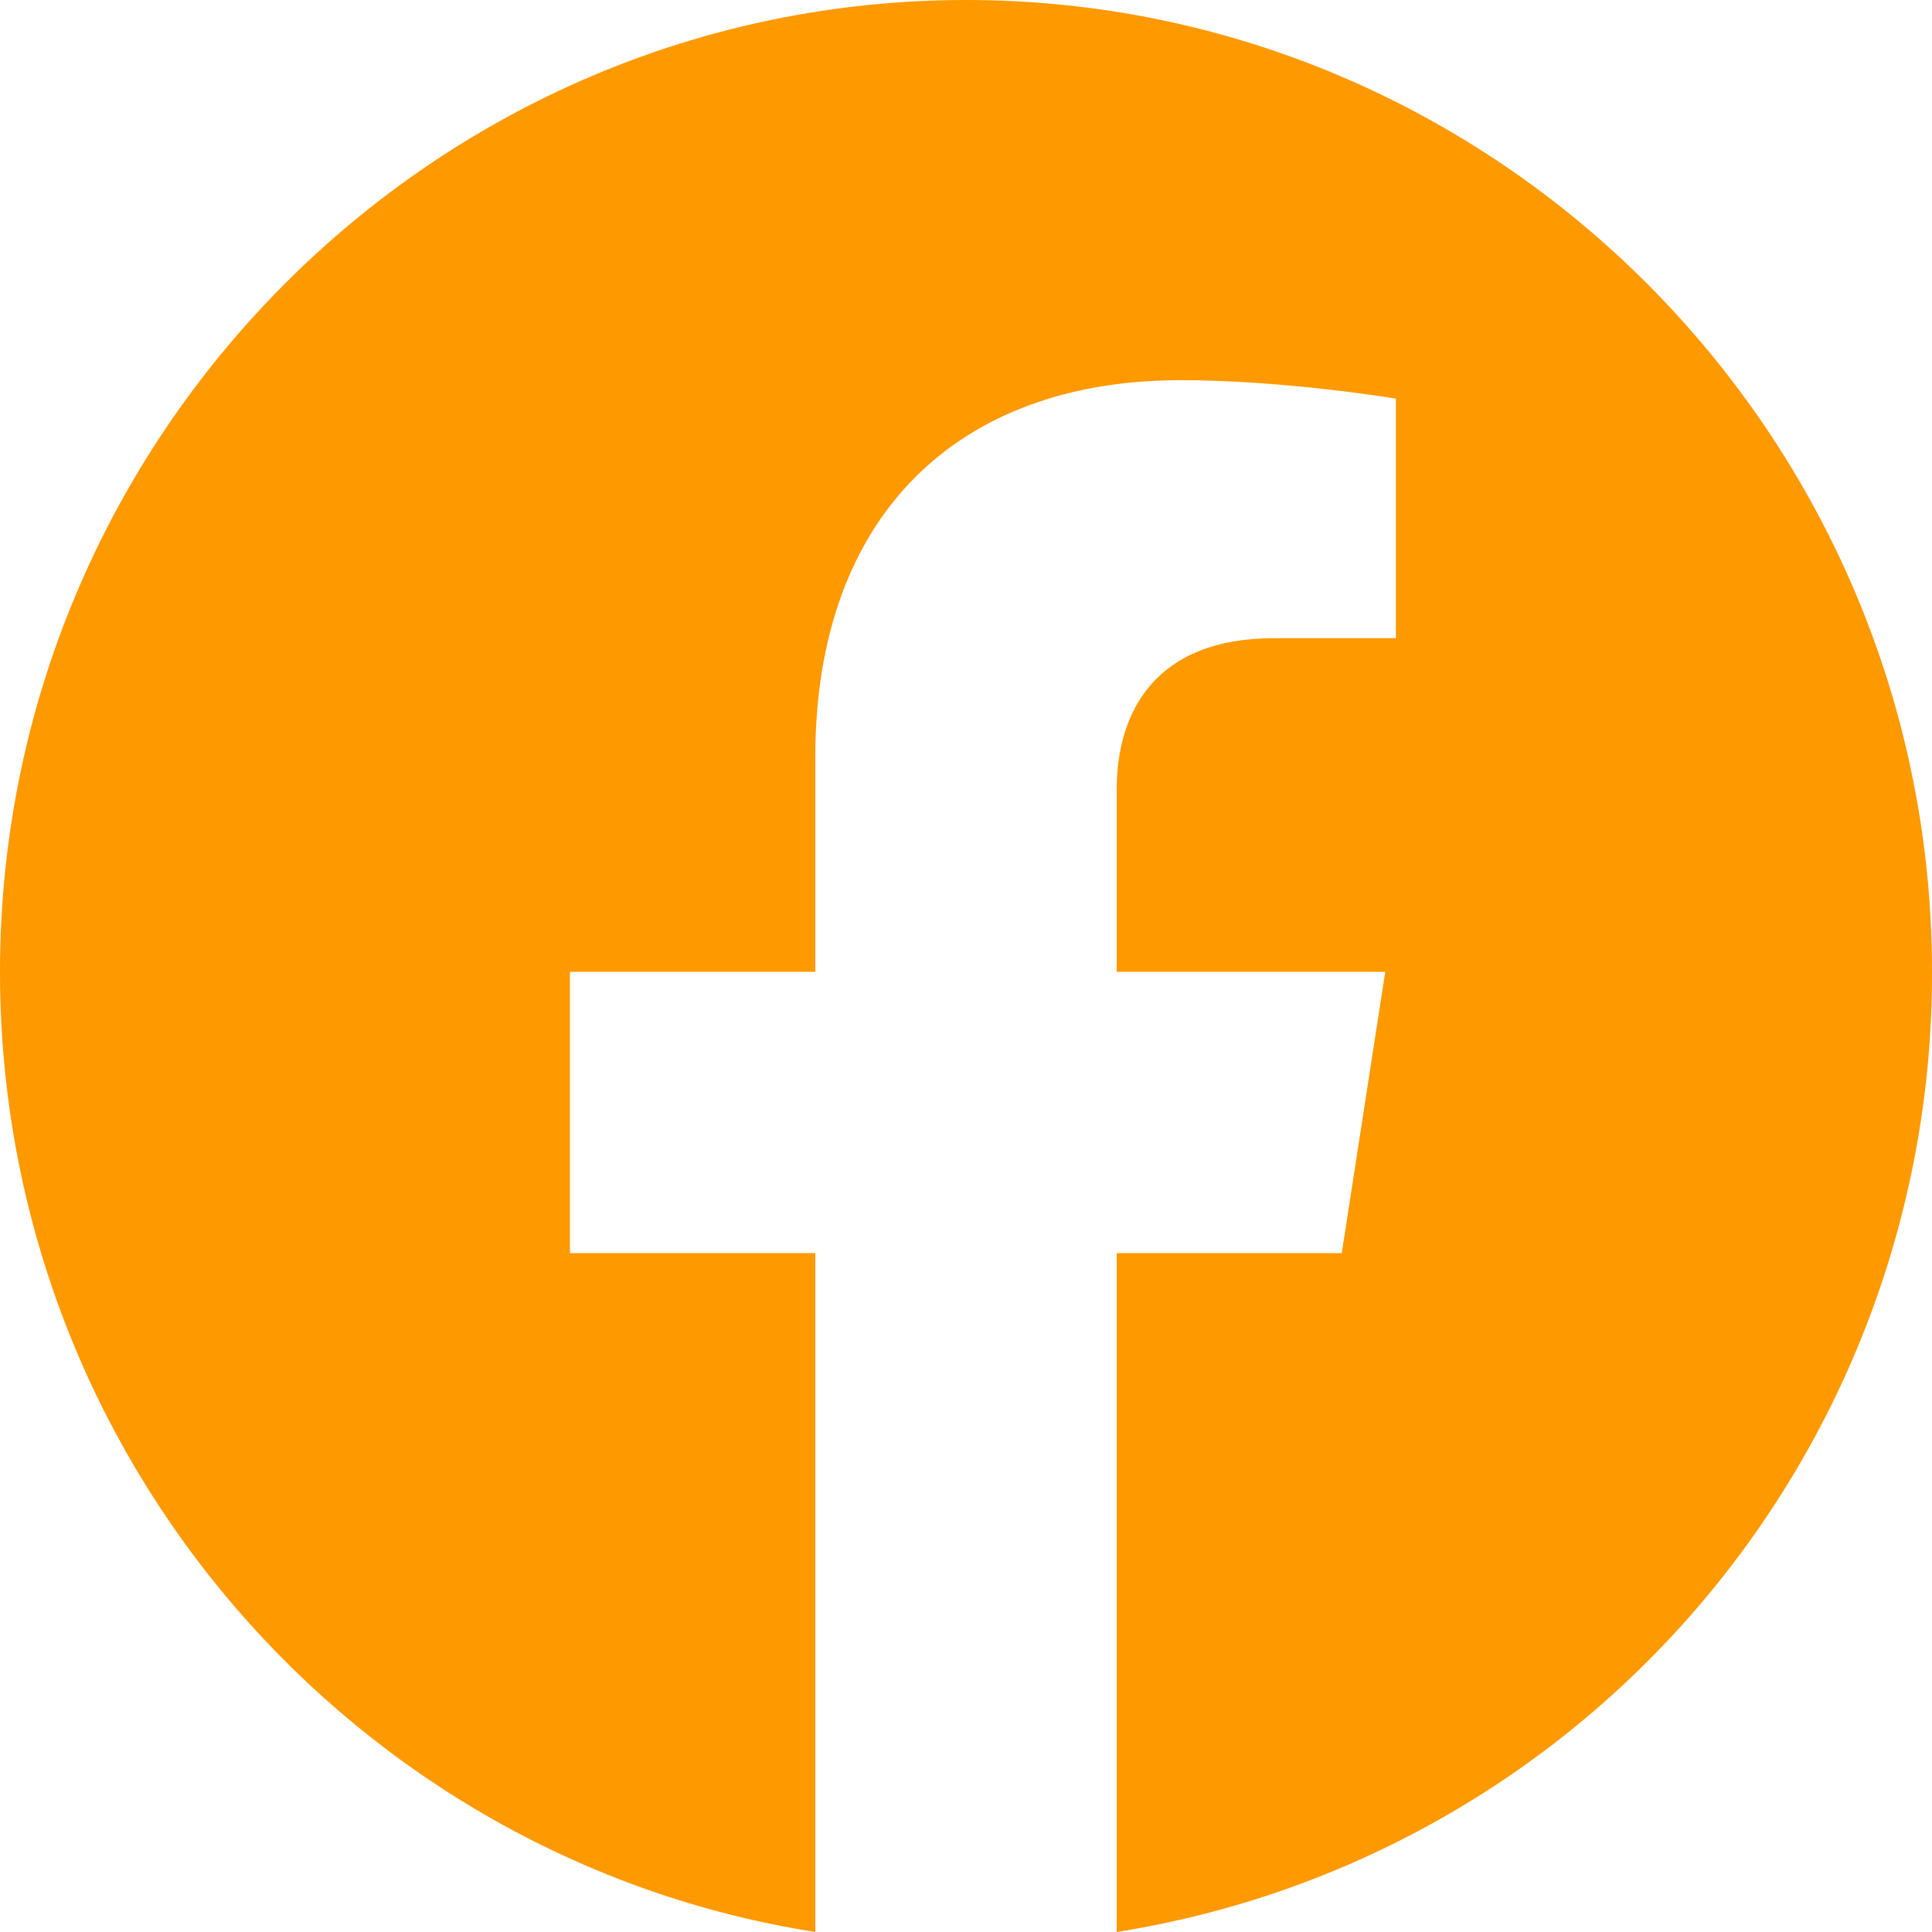
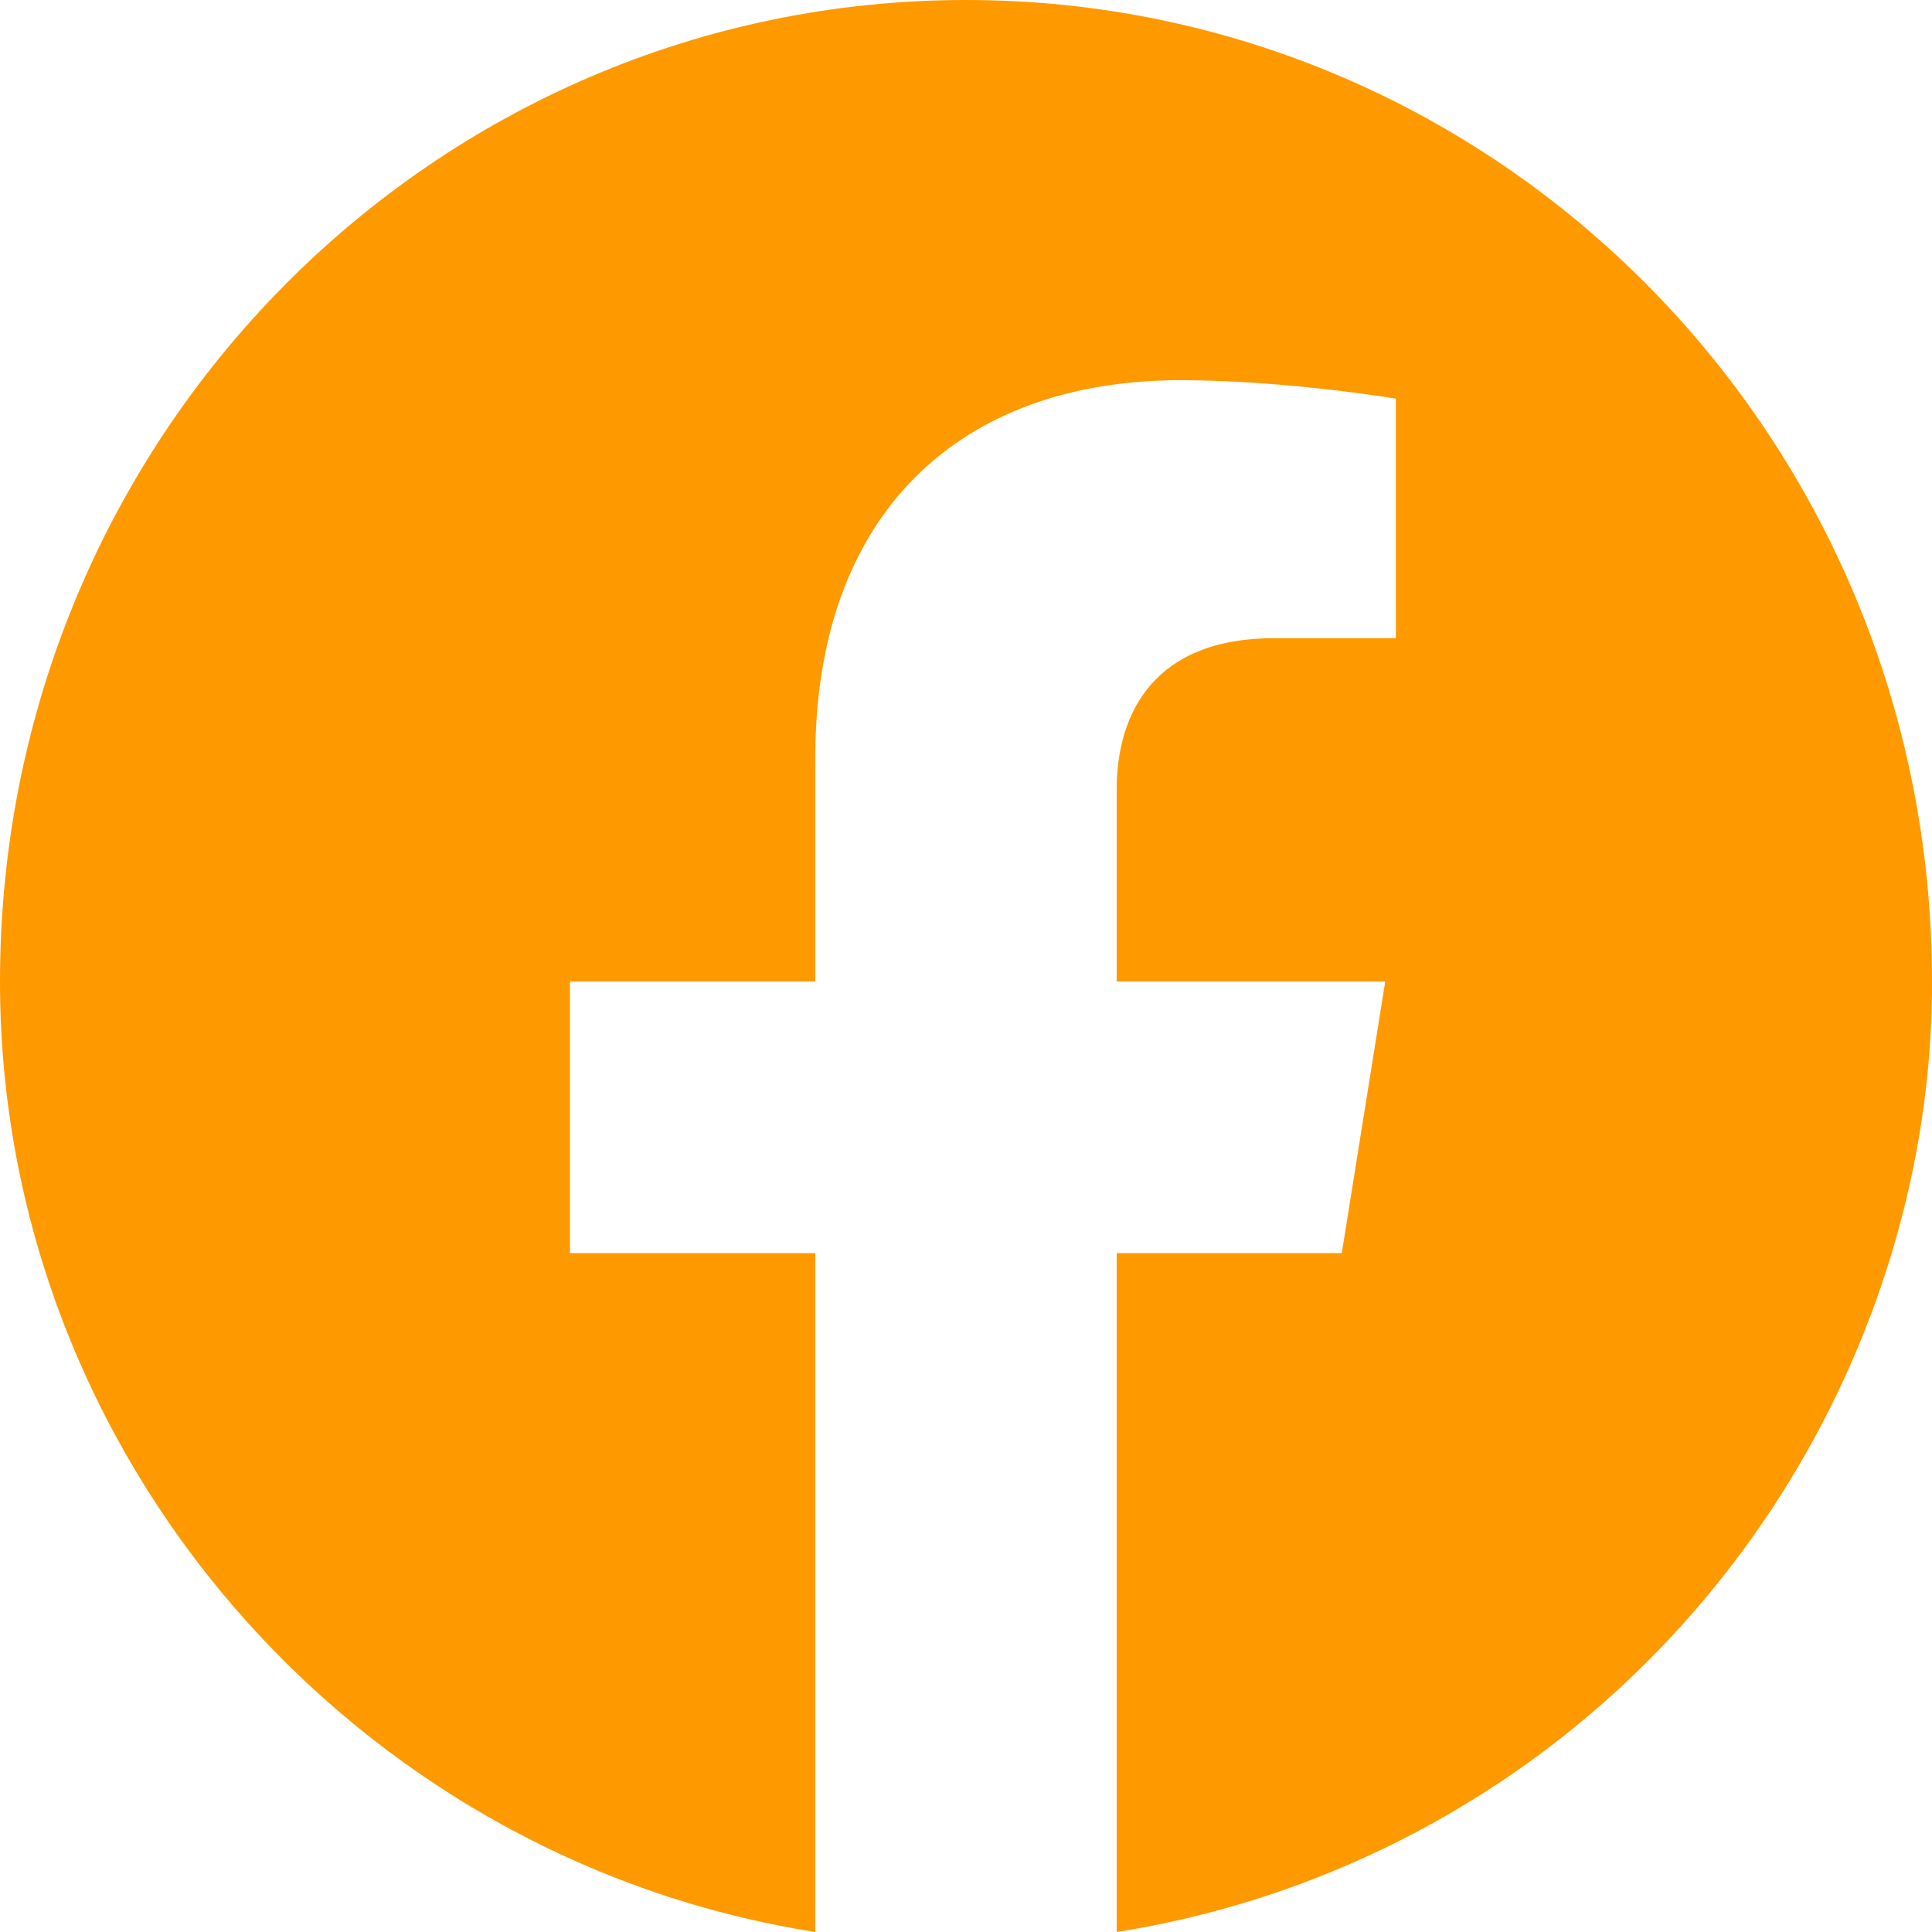
<svg xmlns="http://www.w3.org/2000/svg" width="60" height="60" viewBox="0 0 60 60" fill="none">
-   <path d="M30 0C13.5 0 0 13.524 0 30.181C0 45.241 10.98 57.741 25.32 60V38.916H17.7V30.181H25.32V23.524C25.32 15.964 29.79 11.807 36.66 11.807C39.93 11.807 43.35 12.38 43.35 12.38V19.819H39.57C35.85 19.819 34.68 22.139 34.68 24.518V30.181H43.02L41.67 38.916H34.68V60C41.749 58.879 48.187 55.258 52.83 49.789C57.473 44.321 60.016 37.366 60 30.181C60 13.524 46.5 0 30 0Z" fill="#FF9900" />
+   <path d="M30 0C13.5 0 0 13.524 0 30.481C0 45.241 10.98 57.741 25.32 60V38.916H17.7V30.481H25.32V23.524C25.32 15.964 29.79 11.807 36.66 11.807C39.93 11.807 43.35 12.38 43.35 12.38V19.819H39.57C35.85 19.819 34.68 22.139 34.68 24.518V30.481H43.02L41.67 38.916H34.68V60C41.749 58.879 48.187 55.258 52.83 49.789C57.473 44.321 60.016 37.366 60 30.481C60 13.524 46.5 0 30 0Z" fill="#FF9900" />
</svg>
